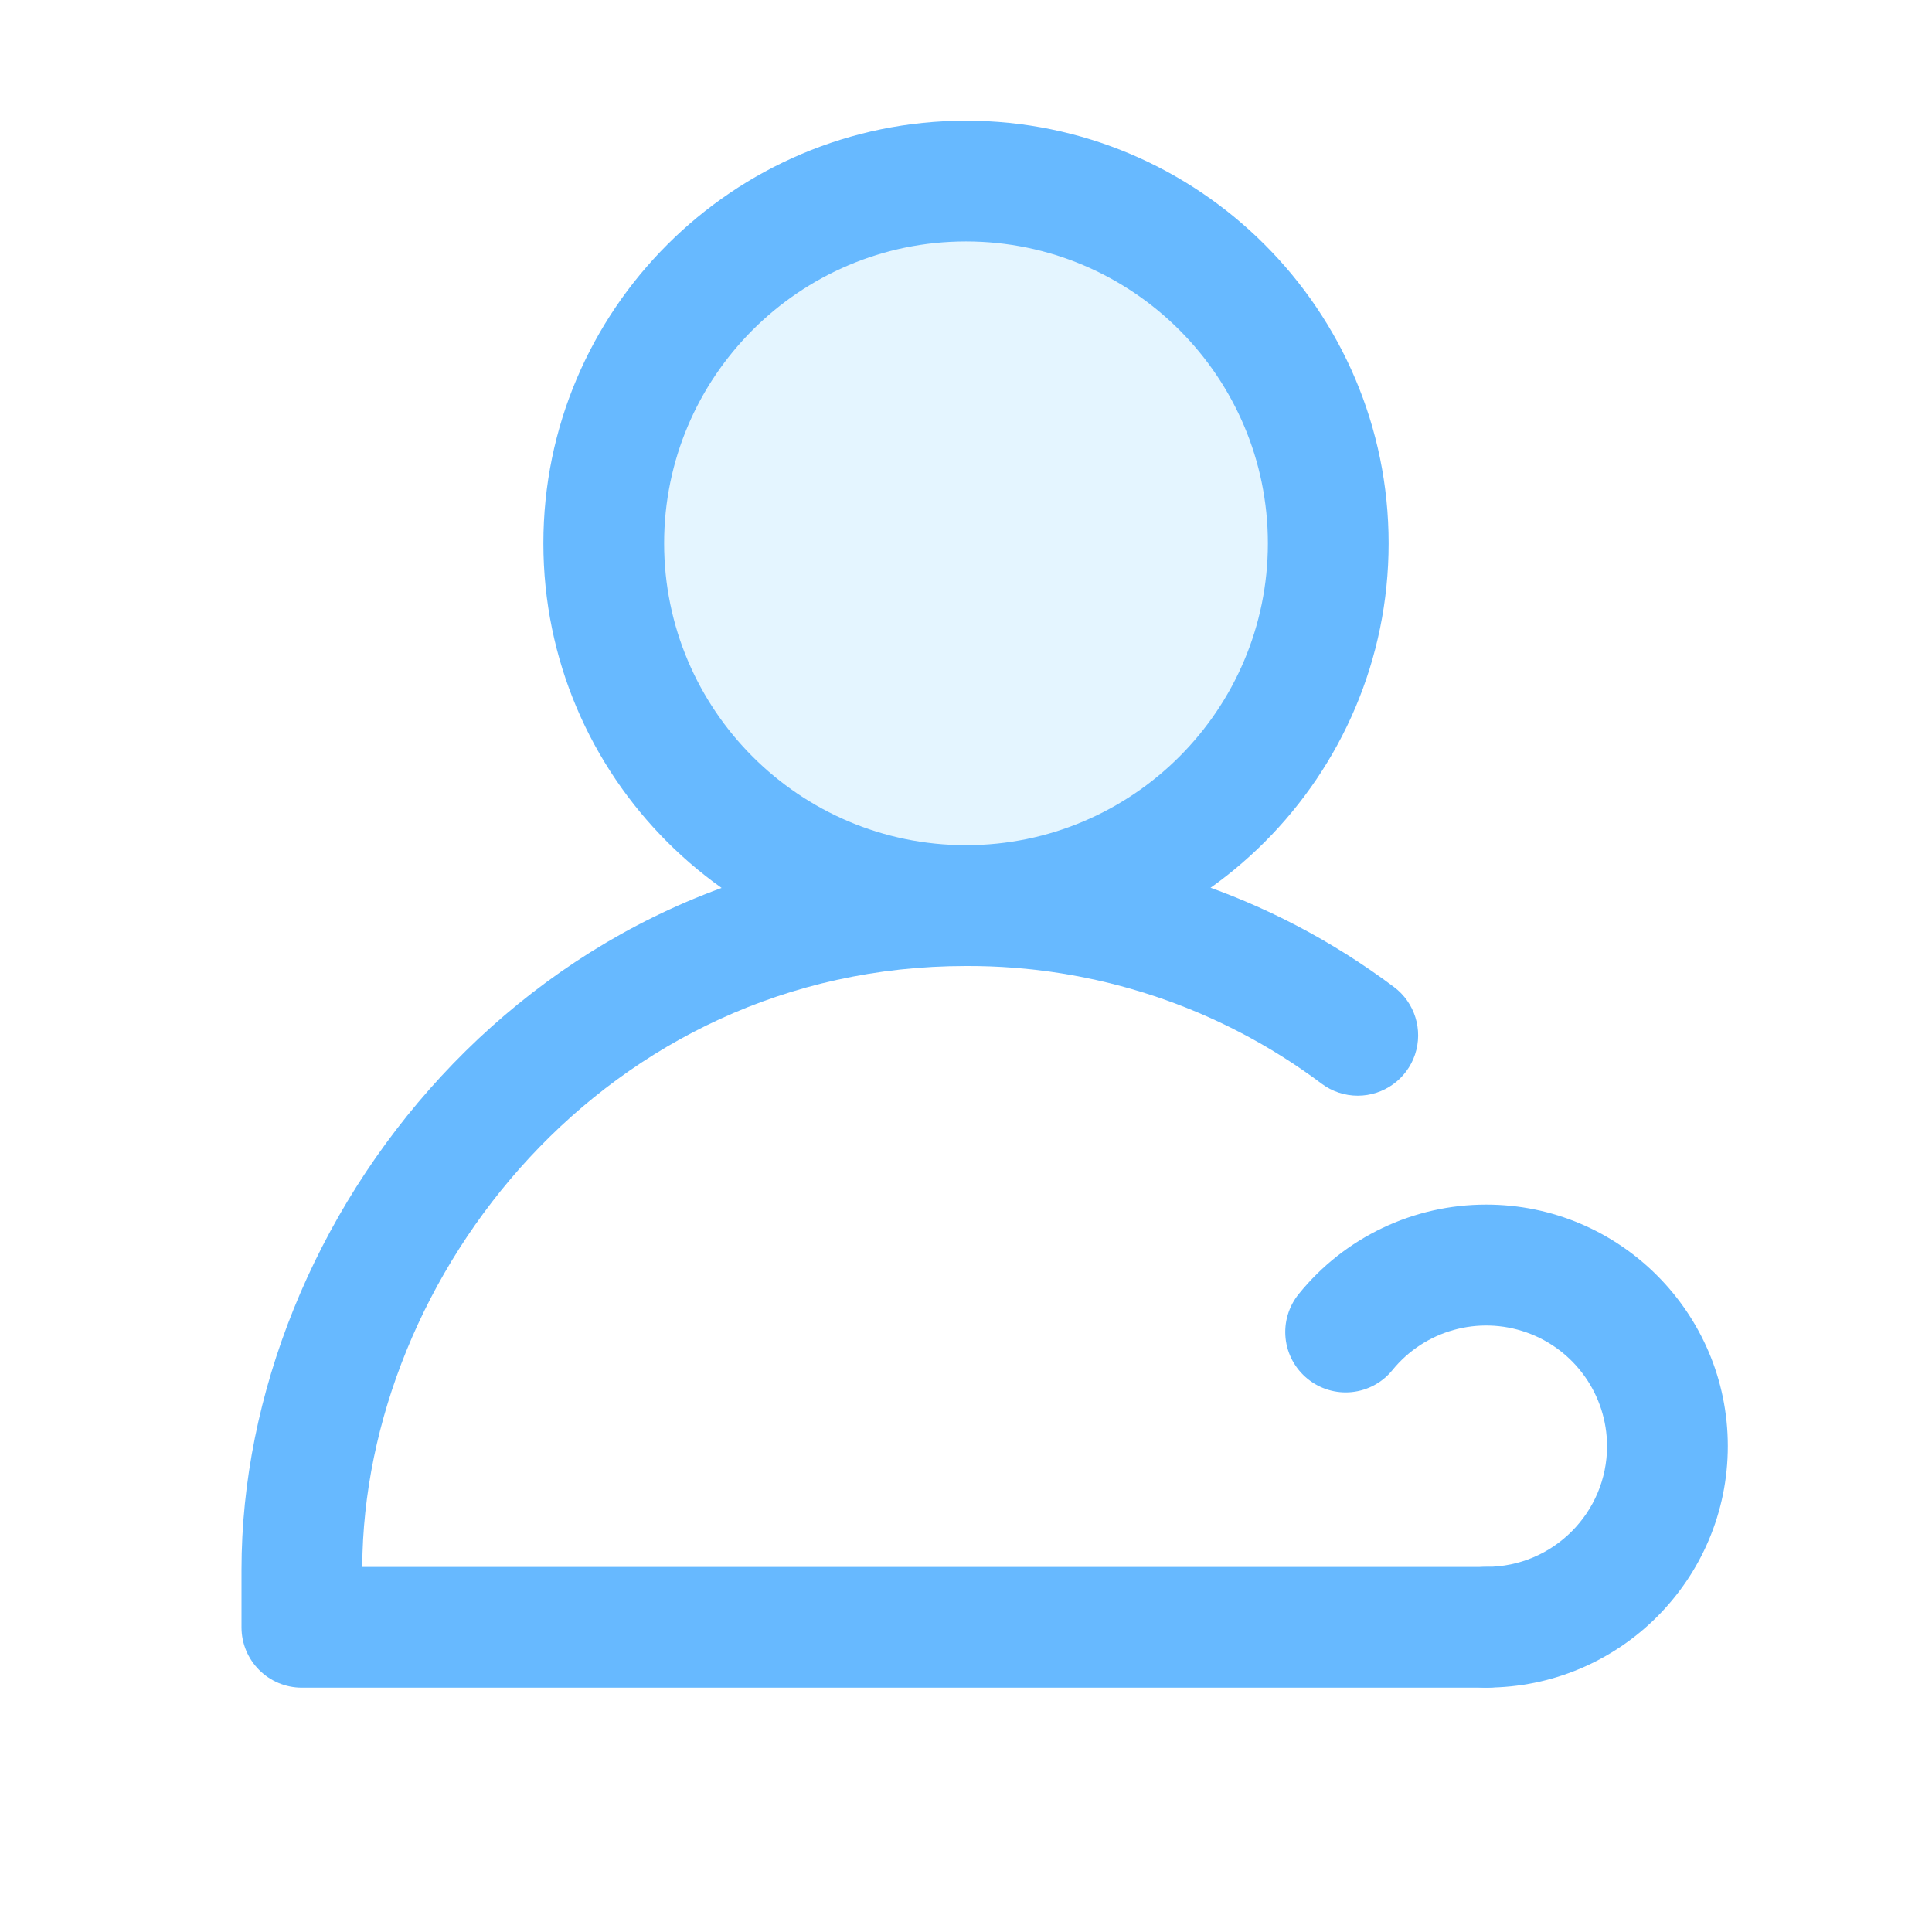
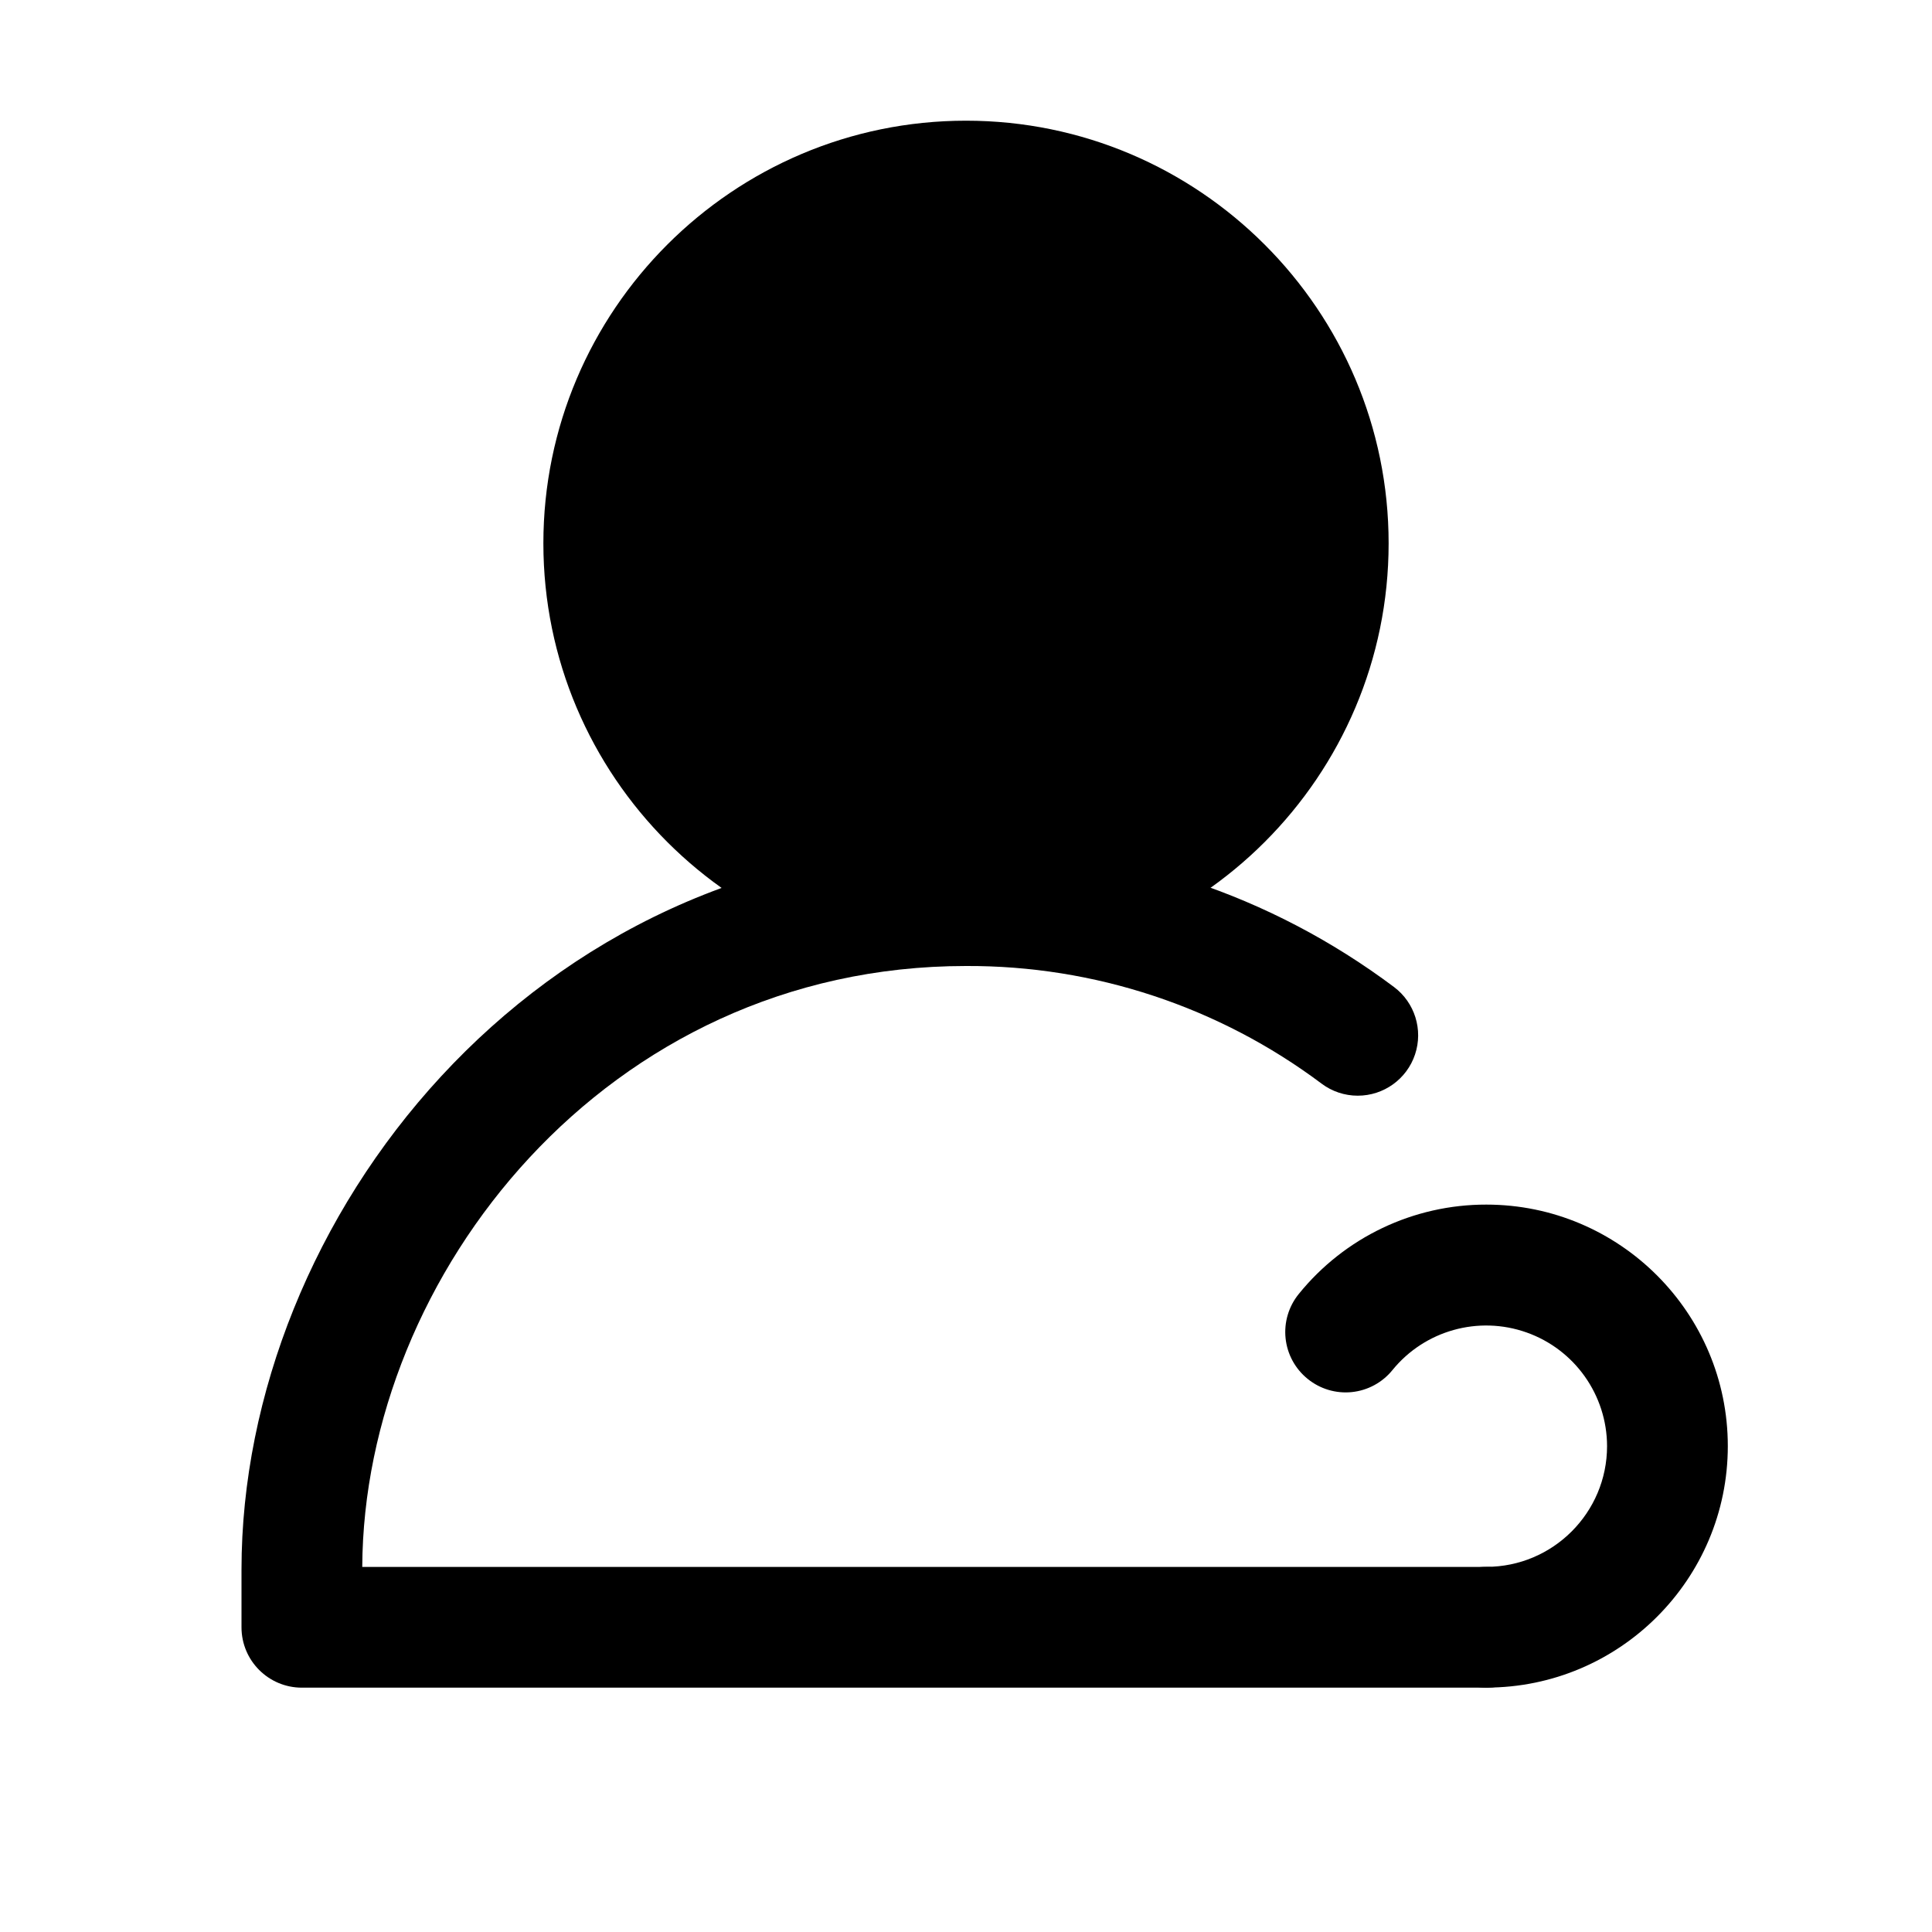
<svg xmlns="http://www.w3.org/2000/svg" t="1590400086191" class="icon" viewBox="0 0 1024 1024" version="1.1" p-id="566" width="200" height="200">
  <defs>
    <style type="text/css" />
  </defs>
-   <path d="M512 287.968m-192 0a192 192 0 1 0 384 0 192 192 0 1 0-384 0Z" fill="#E4F5FF" p-id="567" />
-   <path d="M512 511.968c-123.52 0-224-100.48-224-224s100.48-224 224-224c123.488 0 224 100.48 224 224s-100.512 224-224 224z m0-384c-88.224 0-160 71.776-160 160s71.776 160 160 160 160-71.776 160-160-71.776-160-160-160z" fill="#67B9FF" p-id="568" />
-   <path d="M787.776 894.496H160a32 32 0 0 1-32-32v-30.592C128 646.496 282.304 448 512 448a32 32 0 1 1 0 64c-190.816 0-319.232 164.416-320 318.496h595.776a32 32 0 1 1 0 64z" fill="#67B9FF" p-id="569" />
-   <path d="M787.776 894.464a32 32 0 1 1 0-64c35.296 0 64-28.704 64-64a64.064 64.064 0 0 0-113.728-40.32 31.904 31.904 0 0 1-44.992 4.672 31.936 31.936 0 0 1-4.672-44.992 127.552 127.552 0 0 1 99.392-47.36c70.592 0 128 57.408 128 128s-57.408 128-128 128z" fill="#67B9FF" p-id="570" />
-   <path d="M719.616 580.736a31.872 31.872 0 0 1-19.168-6.4A311.904 311.904 0 0 0 512 512a32 32 0 0 1 0-64c82.816 0 161.248 25.984 226.848 75.136a32 32 0 0 1-19.232 57.6z" fill="#67B9FF" p-id="571" />
+   <path d="M512 287.968m-192 0a192 192 0 1 0 384 0 192 192 0 1 0-384 0Z" fill="currentColor" p-id="567" />
+   <path d="M512 511.968c-123.52 0-224-100.48-224-224s100.48-224 224-224c123.488 0 224 100.48 224 224s-100.512 224-224 224z m0-384c-88.224 0-160 71.776-160 160s71.776 160 160 160 160-71.776 160-160-71.776-160-160-160z" fill="currentColor" p-id="568" />
+   <path d="M787.776 894.496H160a32 32 0 0 1-32-32v-30.592C128 646.496 282.304 448 512 448a32 32 0 1 1 0 64c-190.816 0-319.232 164.416-320 318.496h595.776a32 32 0 1 1 0 64z" fill="currentColor" p-id="569" />
+   <path d="M787.776 894.464a32 32 0 1 1 0-64c35.296 0 64-28.704 64-64a64.064 64.064 0 0 0-113.728-40.32 31.904 31.904 0 0 1-44.992 4.672 31.936 31.936 0 0 1-4.672-44.992 127.552 127.552 0 0 1 99.392-47.36c70.592 0 128 57.408 128 128s-57.408 128-128 128z" fill="currentColor" p-id="570" />
+   <path d="M719.616 580.736a31.872 31.872 0 0 1-19.168-6.4A311.904 311.904 0 0 0 512 512a32 32 0 0 1 0-64c82.816 0 161.248 25.984 226.848 75.136a32 32 0 0 1-19.232 57.6z" fill="currentColor" p-id="571" />
</svg>
